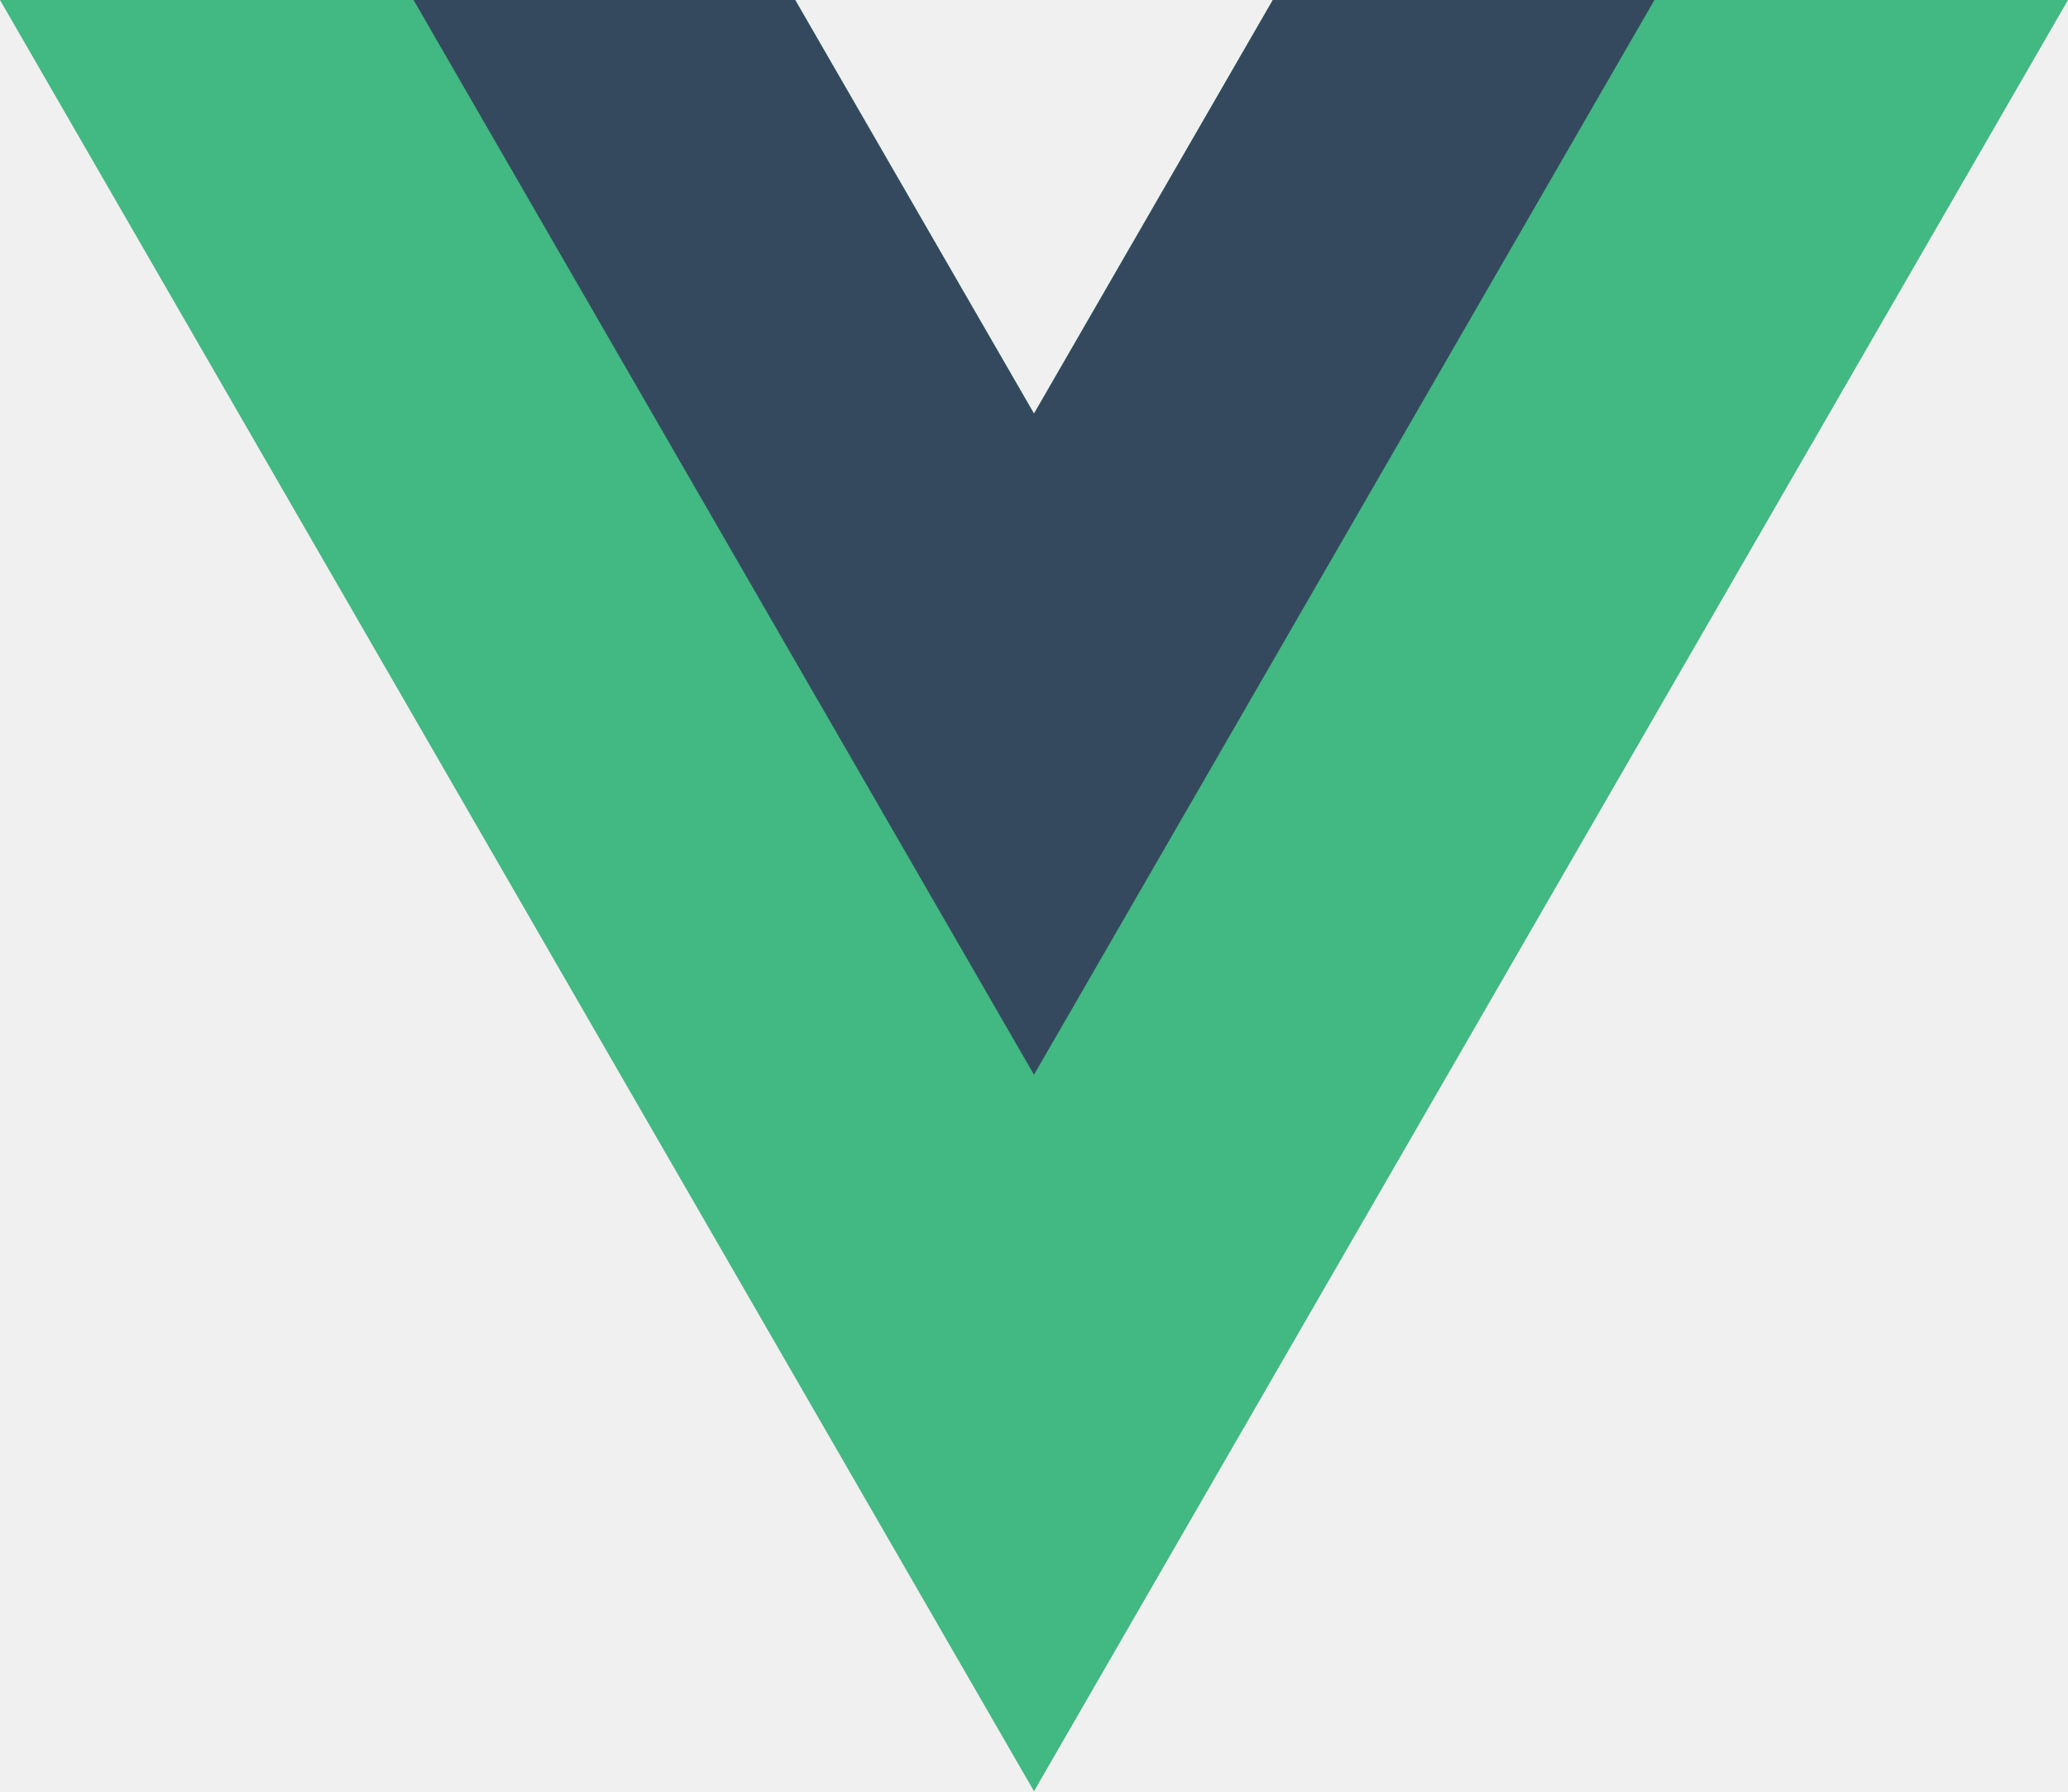
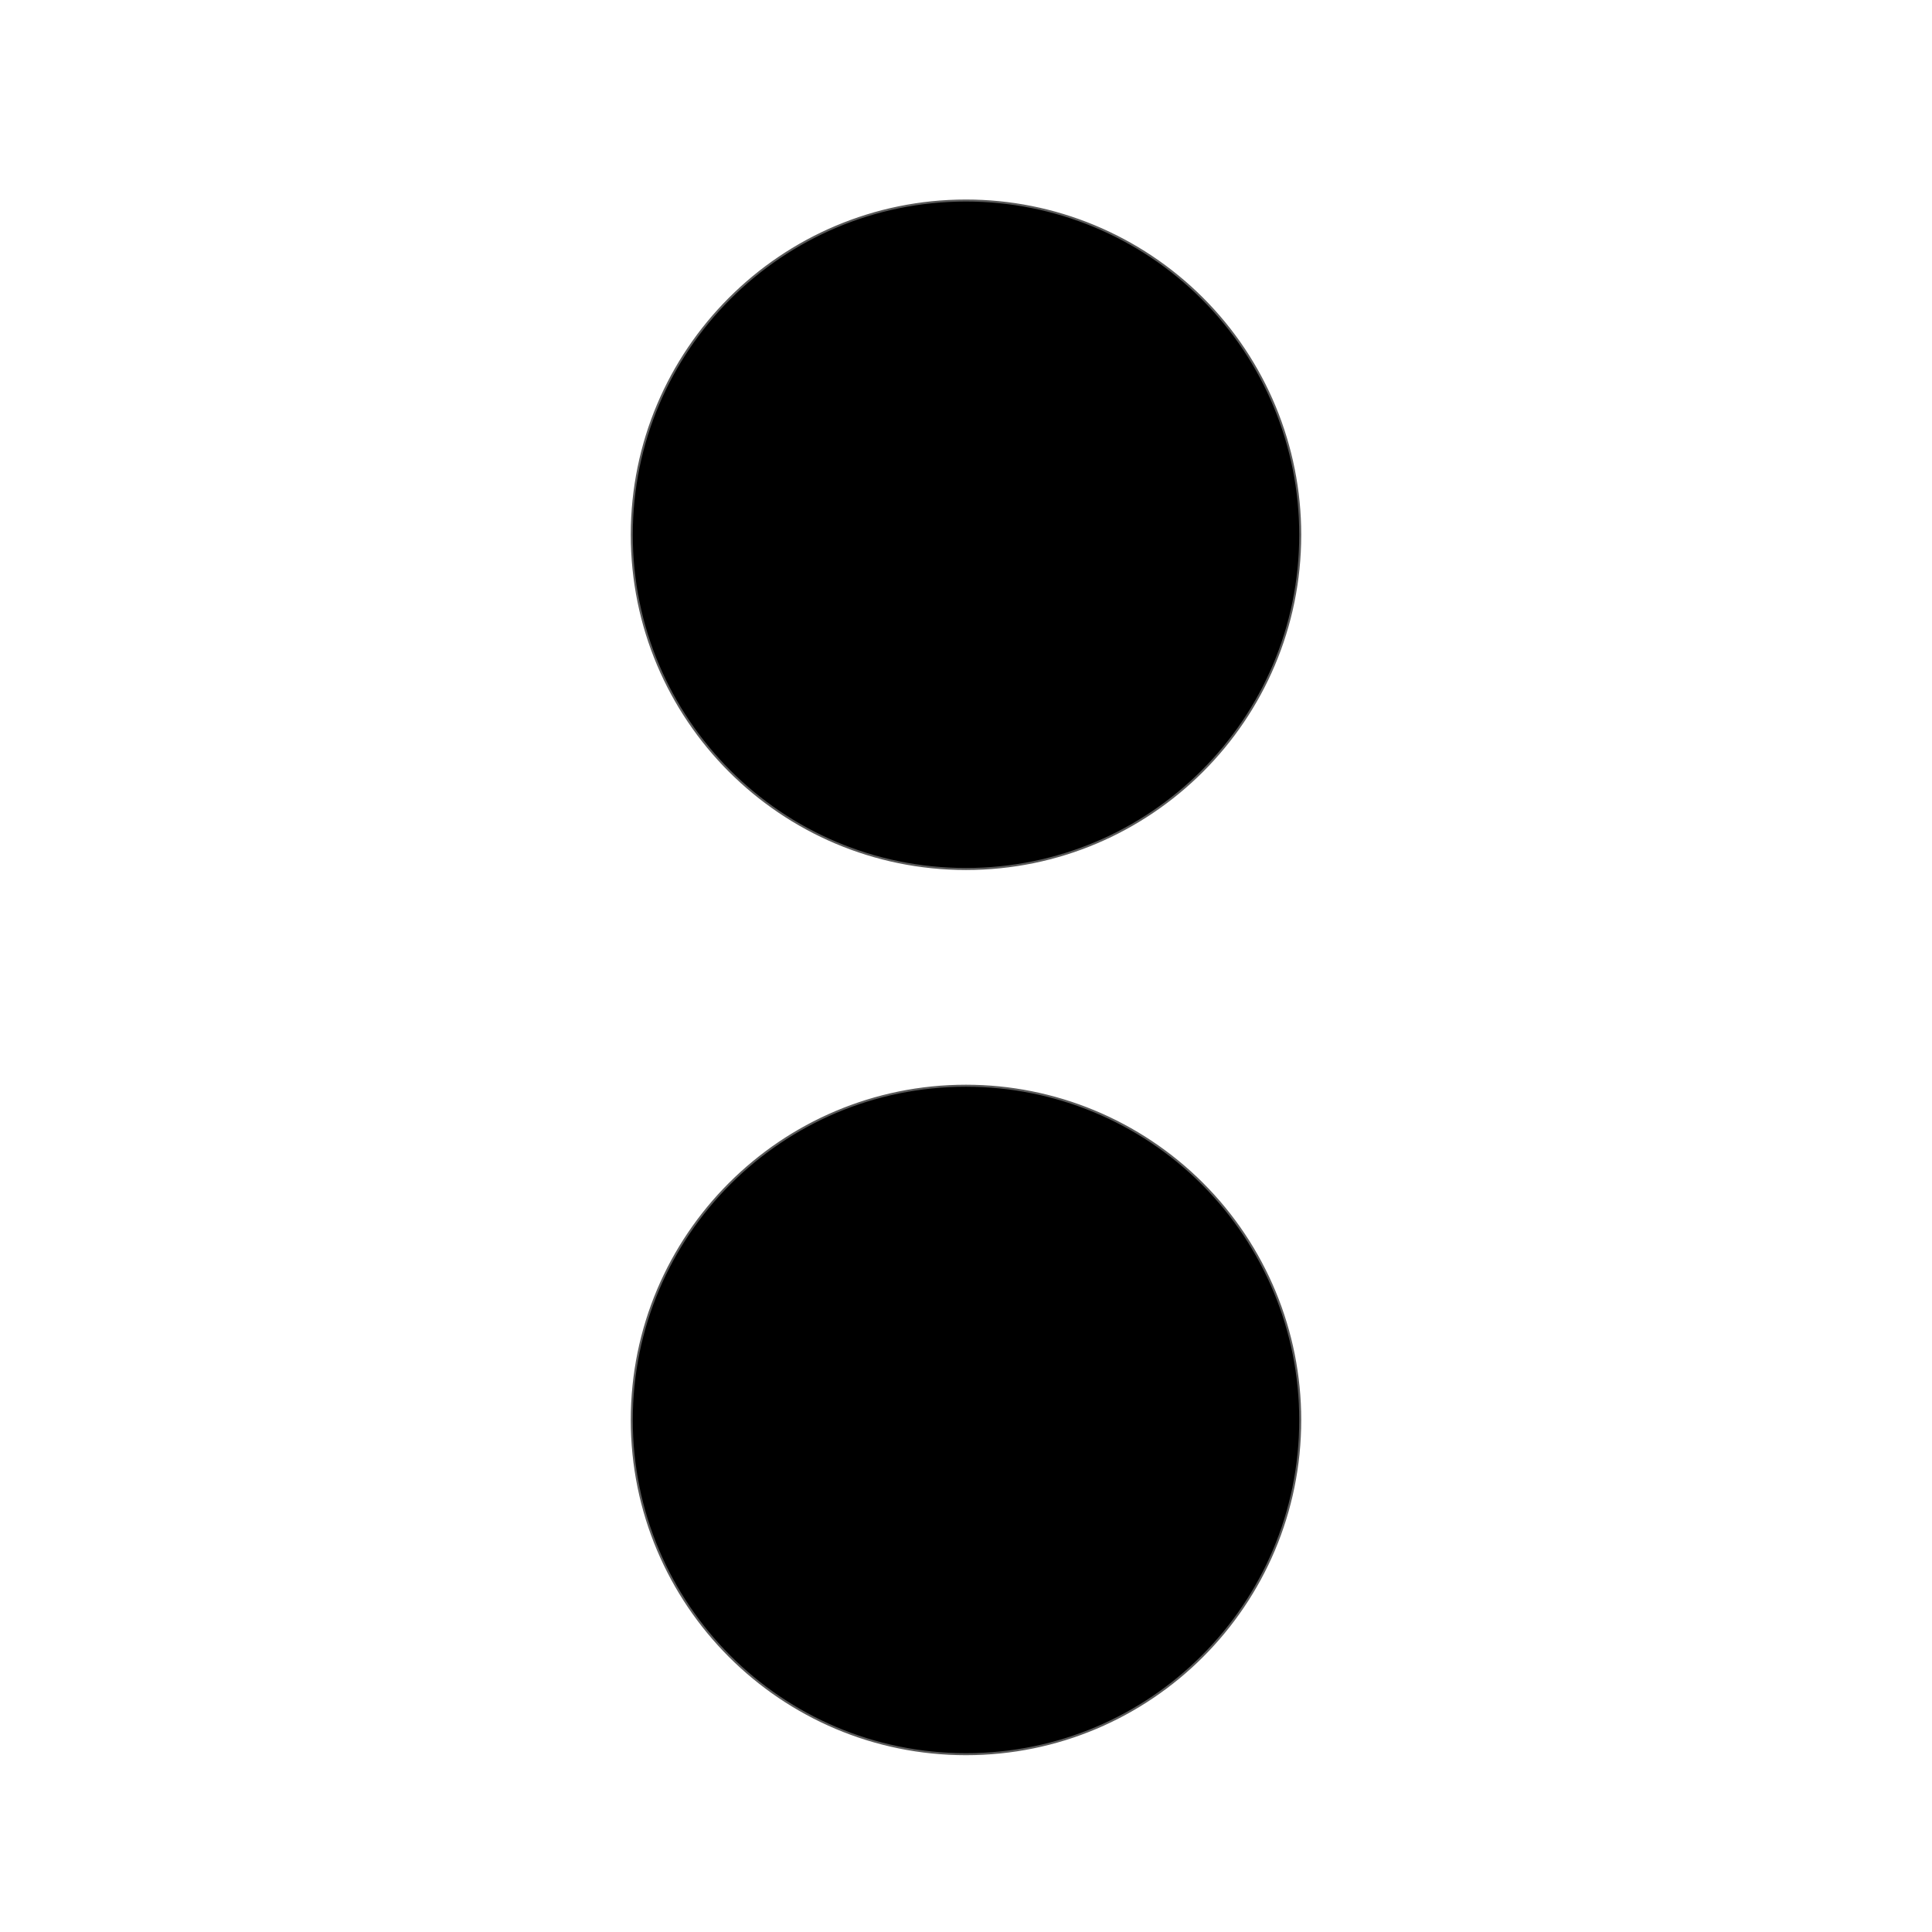
- <svg xmlns="http://www.w3.org/2000/svg" viewBox="0 0 196.32 170.02">
-   <path fill="#42b883" d="M120.83 0L98.16 39.26 75.49 0H0l98.16 170.02L196.32 0h-75.49z" />
-   <path fill="#35495e" d="M120.83 0L98.16 39.26 75.49 0H39.26l58.9 102.01L157.06 0h-36.23z" />
+ <svg xmlns="http://www.w3.org/2000/svg" version="1.1" viewBox="0.0 0.0 960.0 960.0" fill="none" stroke="none" stroke-linecap="square" stroke-miterlimit="10">
+   <clipPath id="gfd934ac951_0_29.0">
+     <path d="m0 0l960.0 0l0 960.0l-960.0 0l0 -960.0z" clip-rule="nonzero" />
+   </clipPath>
+   <g clip-path="url(#gfd934ac951_0_29.0)">
+     <path fill="#ffffff" d="m0 0l960.0 0l0 960.0l-960.0 0z" fill-rule="evenodd" />
+     <path fill="#000000" d="m313.921 705.569l0 0c0 -91.723 74.356 -166.079 166.079 -166.079l0 0c44.047 0 86.29 17.498 117.435 48.643c31.146 31.146 48.643 73.389 48.643 117.435l0 0c0 91.723 -74.356 166.079 -166.079 166.079l0 0c-91.723 0 -166.079 -74.356 -166.079 -166.079z" fill-rule="evenodd" />
+     <path stroke="#595959" stroke-width="1.0" stroke-linejoin="round" stroke-linecap="butt" d="m313.921 705.569l0 0c0 -91.723 74.356 -166.079 166.079 -166.079l0 0c44.047 0 86.29 17.498 117.435 48.643c31.146 31.146 48.643 73.389 48.643 117.435l0 0c0 91.723 -74.356 166.079 -166.079 166.079l0 0c-91.723 0 -166.079 -74.356 -166.079 -166.079z" fill-rule="evenodd" />
+     <path fill="#000000" d="m313.921 265.719l0 0c0 -91.723 74.356 -166.079 166.079 -166.079l0 0c44.047 0 86.29 17.498 117.435 48.643c31.146 31.146 48.643 73.389 48.643 117.435l0 0c0 91.723 -74.356 166.079 -166.079 166.079l0 0c-91.723 0 -166.079 -74.356 -166.079 -166.079z" fill-rule="evenodd" />
+     <path stroke="#595959" stroke-width="1.0" stroke-linejoin="round" stroke-linecap="butt" d="m313.921 265.719l0 0c0 -91.723 74.356 -166.079 166.079 -166.079l0 0c44.047 0 86.29 17.498 117.435 48.643c31.146 31.146 48.643 73.389 48.643 117.435l0 0c0 91.723 -74.356 166.079 -166.079 166.079l0 0c-91.723 0 -166.079 -74.356 -166.079 -166.079z" fill-rule="evenodd" />
+   </g>
</svg>
